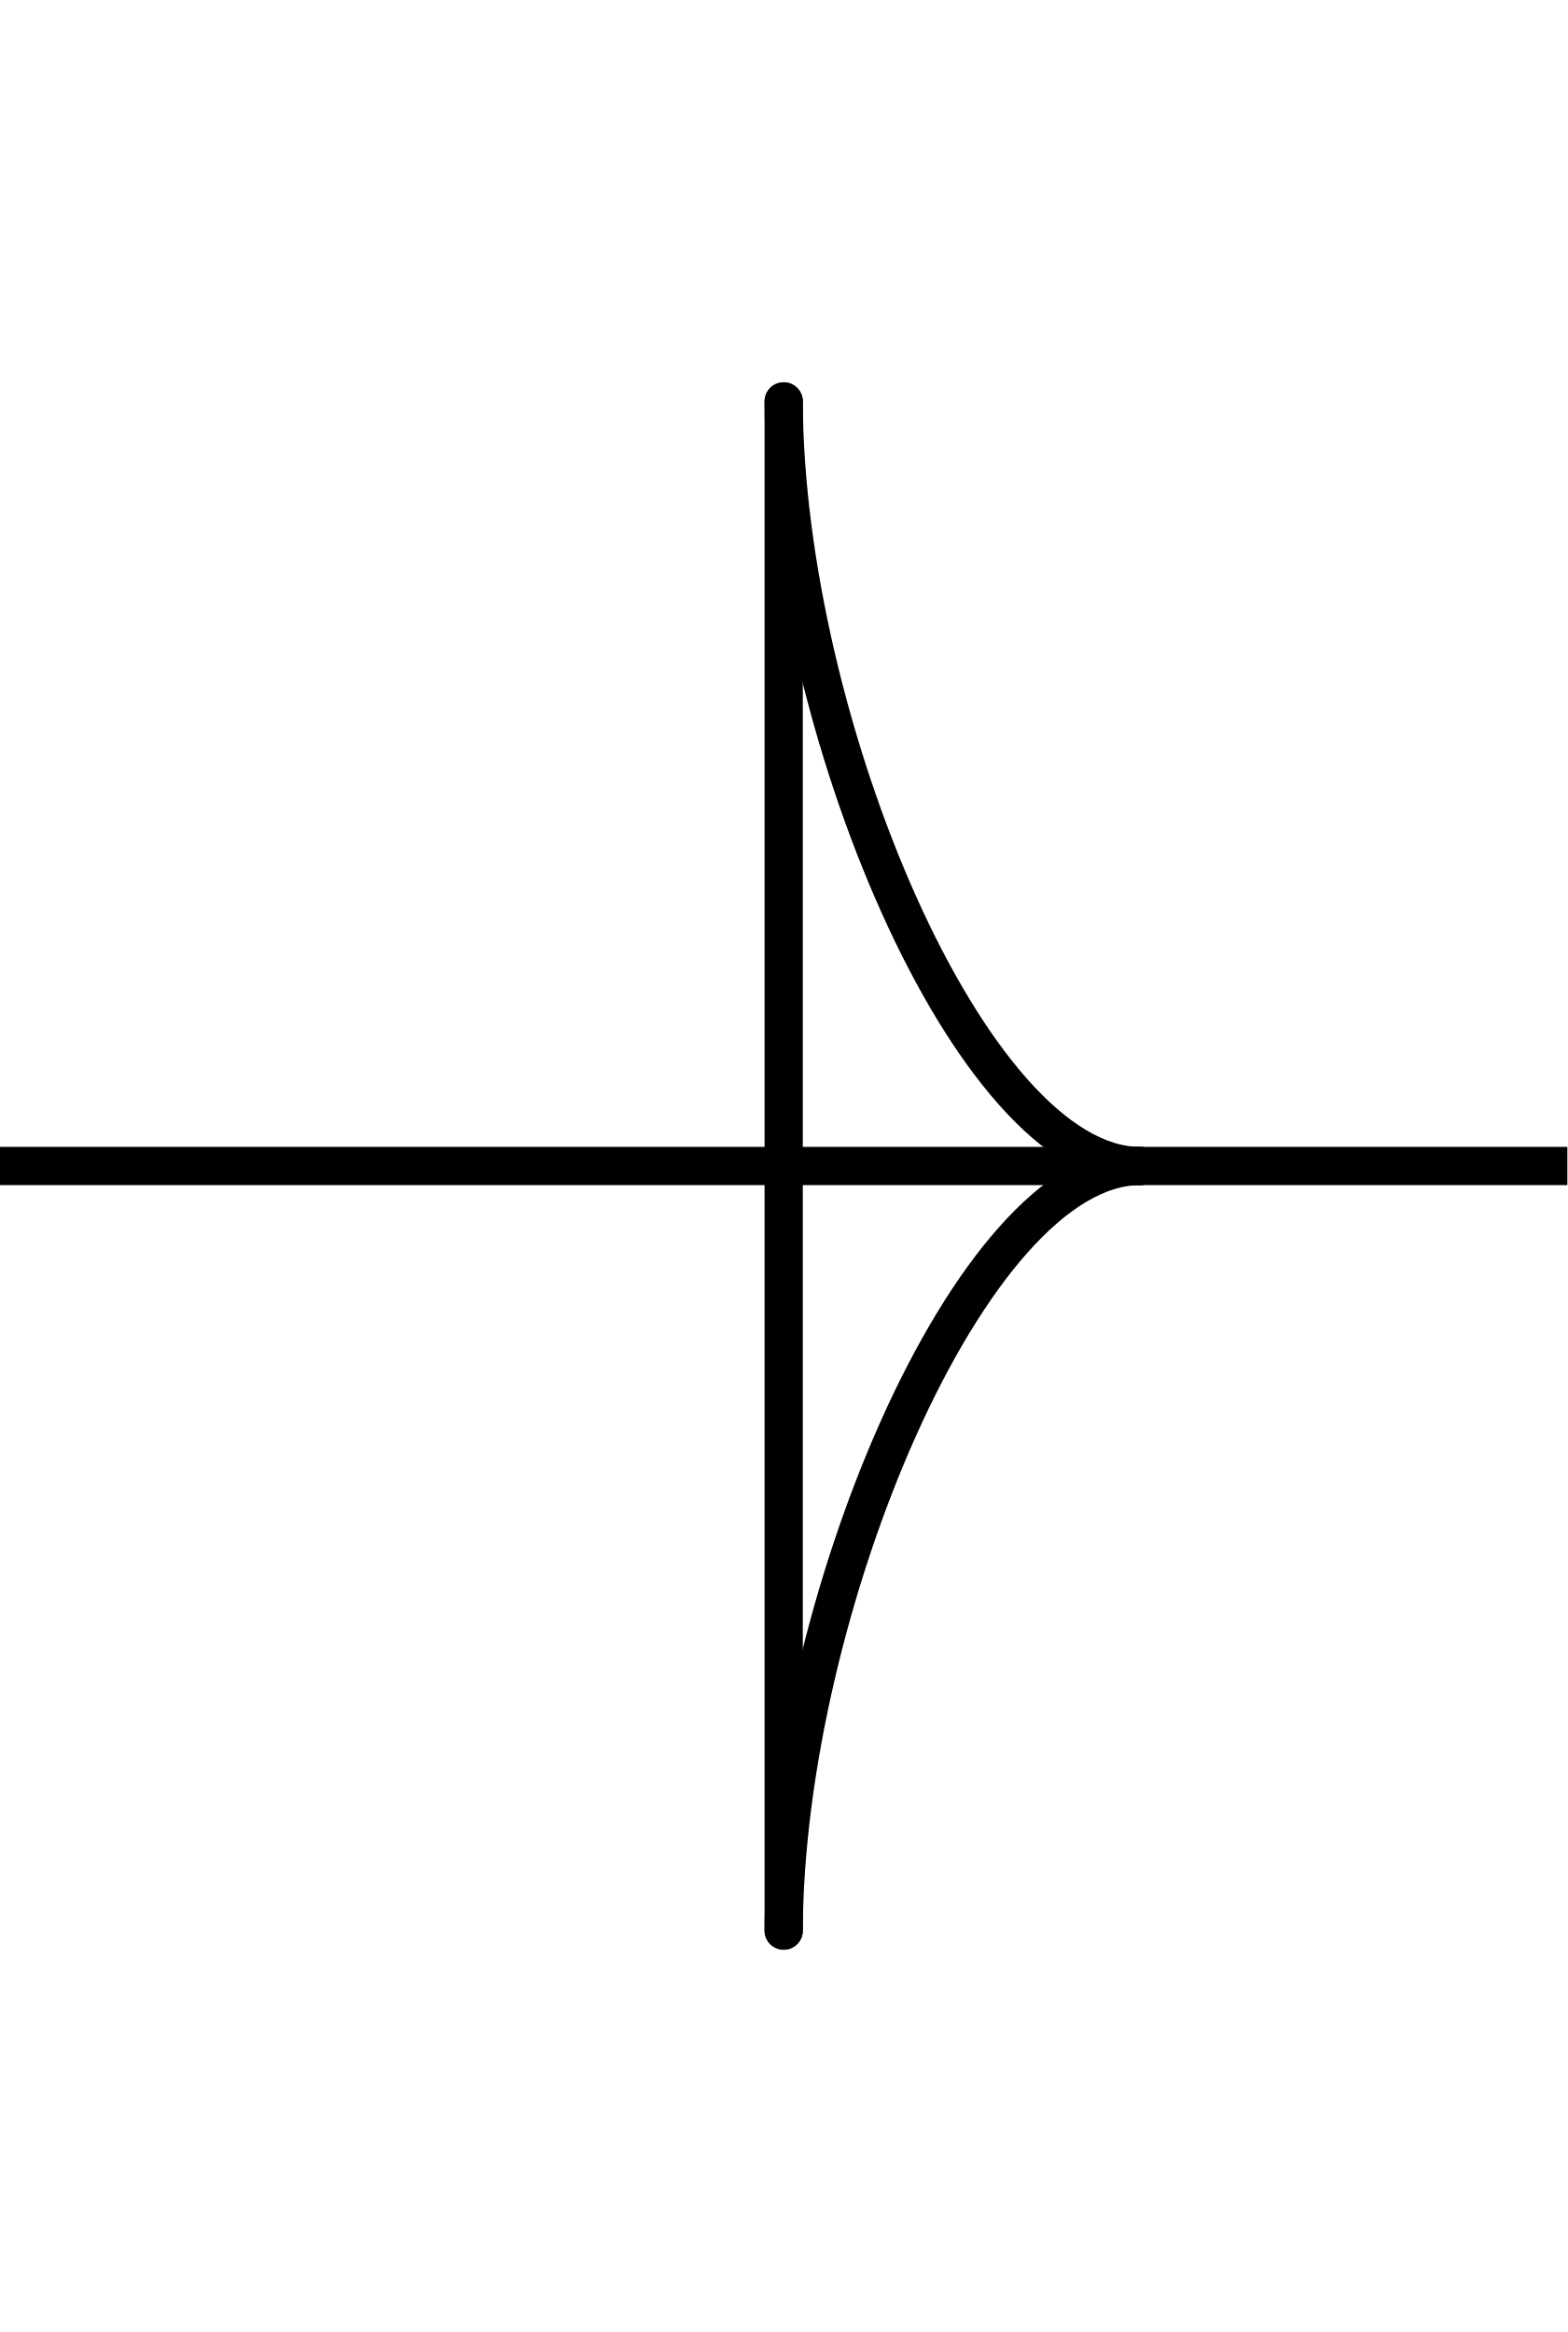
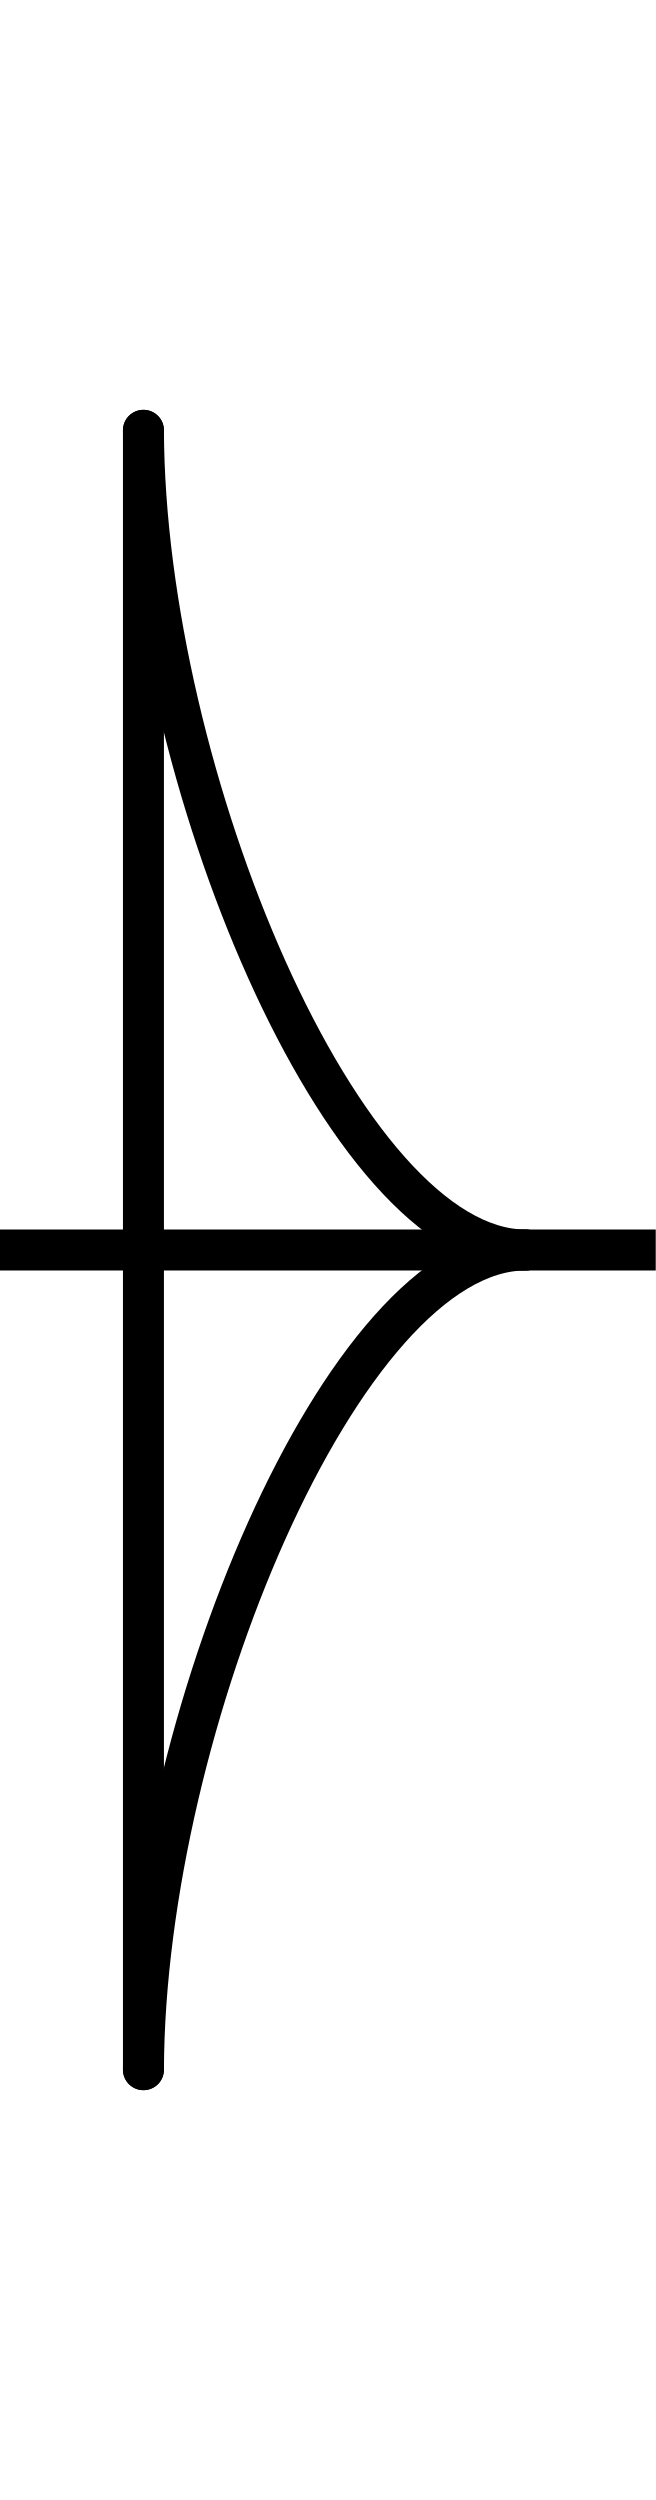
- <svg xmlns="http://www.w3.org/2000/svg" width="41" height="61" viewBox="0 0 41 61" id="svg2" version="1.1">
+ <svg xmlns="http://www.w3.org/2000/svg" version="1.1" id="svg2" viewBox="0 0 16 61" height="61" width="16">
  <defs id="defs4" />
  <g id="layer19">
-     <path id="path4136" d="m 0,30.5 41,0" style="fill:none;fill-rule:evenodd;stroke:#000000;stroke-width:1px;stroke-linecap:butt;stroke-linejoin:miter;stroke-opacity:1" />
-     <path id="path4944" d="m 20.5,10.5 c 0.028,8.399 4.887,20.014 9.329,20" style="fill:none;fill-rule:evenodd;stroke:#000000;stroke-width:1;stroke-linecap:round;stroke-linejoin:miter;stroke-miterlimit:4;stroke-dasharray:none;stroke-opacity:1" />
-     <path style="fill:none;fill-rule:evenodd;stroke:#000000;stroke-width:1;stroke-linecap:round;stroke-linejoin:miter;stroke-miterlimit:4;stroke-dasharray:none;stroke-opacity:1" d="m 20.5,50.5 c 0.028,-8.399 4.887,-20.014 9.329,-20" id="path4946" />
-     <path id="path4139-3" d="m 20.5,10.5 0,40" style="display:inline;fill:none;fill-rule:evenodd;stroke:#000000;stroke-width:1px;stroke-linecap:round;stroke-linejoin:miter;stroke-opacity:1" />
+     <path style="fill:none;fill-rule:evenodd;stroke:#000000;stroke-width:1px;stroke-linecap:butt;stroke-linejoin:miter;stroke-opacity:1" d="m 0,30.5 16,0" id="path4136" />
+     <path style="fill:none;fill-rule:evenodd;stroke:#000000;stroke-width:1;stroke-linecap:round;stroke-linejoin:miter;stroke-miterlimit:4;stroke-dasharray:none;stroke-opacity:1" d="m 3.5,10.5 c 0.028,8.399 4.887,20.014 9.329,20" id="path4944" />
+     <path id="path4946" d="M 3.5,50.5 C 3.528,42.101 8.387,30.486 12.829,30.5" style="fill:none;fill-rule:evenodd;stroke:#000000;stroke-width:1;stroke-linecap:round;stroke-linejoin:miter;stroke-miterlimit:4;stroke-dasharray:none;stroke-opacity:1" />
+     <path style="display:inline;fill:none;fill-rule:evenodd;stroke:#000000;stroke-width:1px;stroke-linecap:round;stroke-linejoin:miter;stroke-opacity:1" d="m 3.5,10.5 0,40" id="path4139-3" />
  </g>
</svg>
